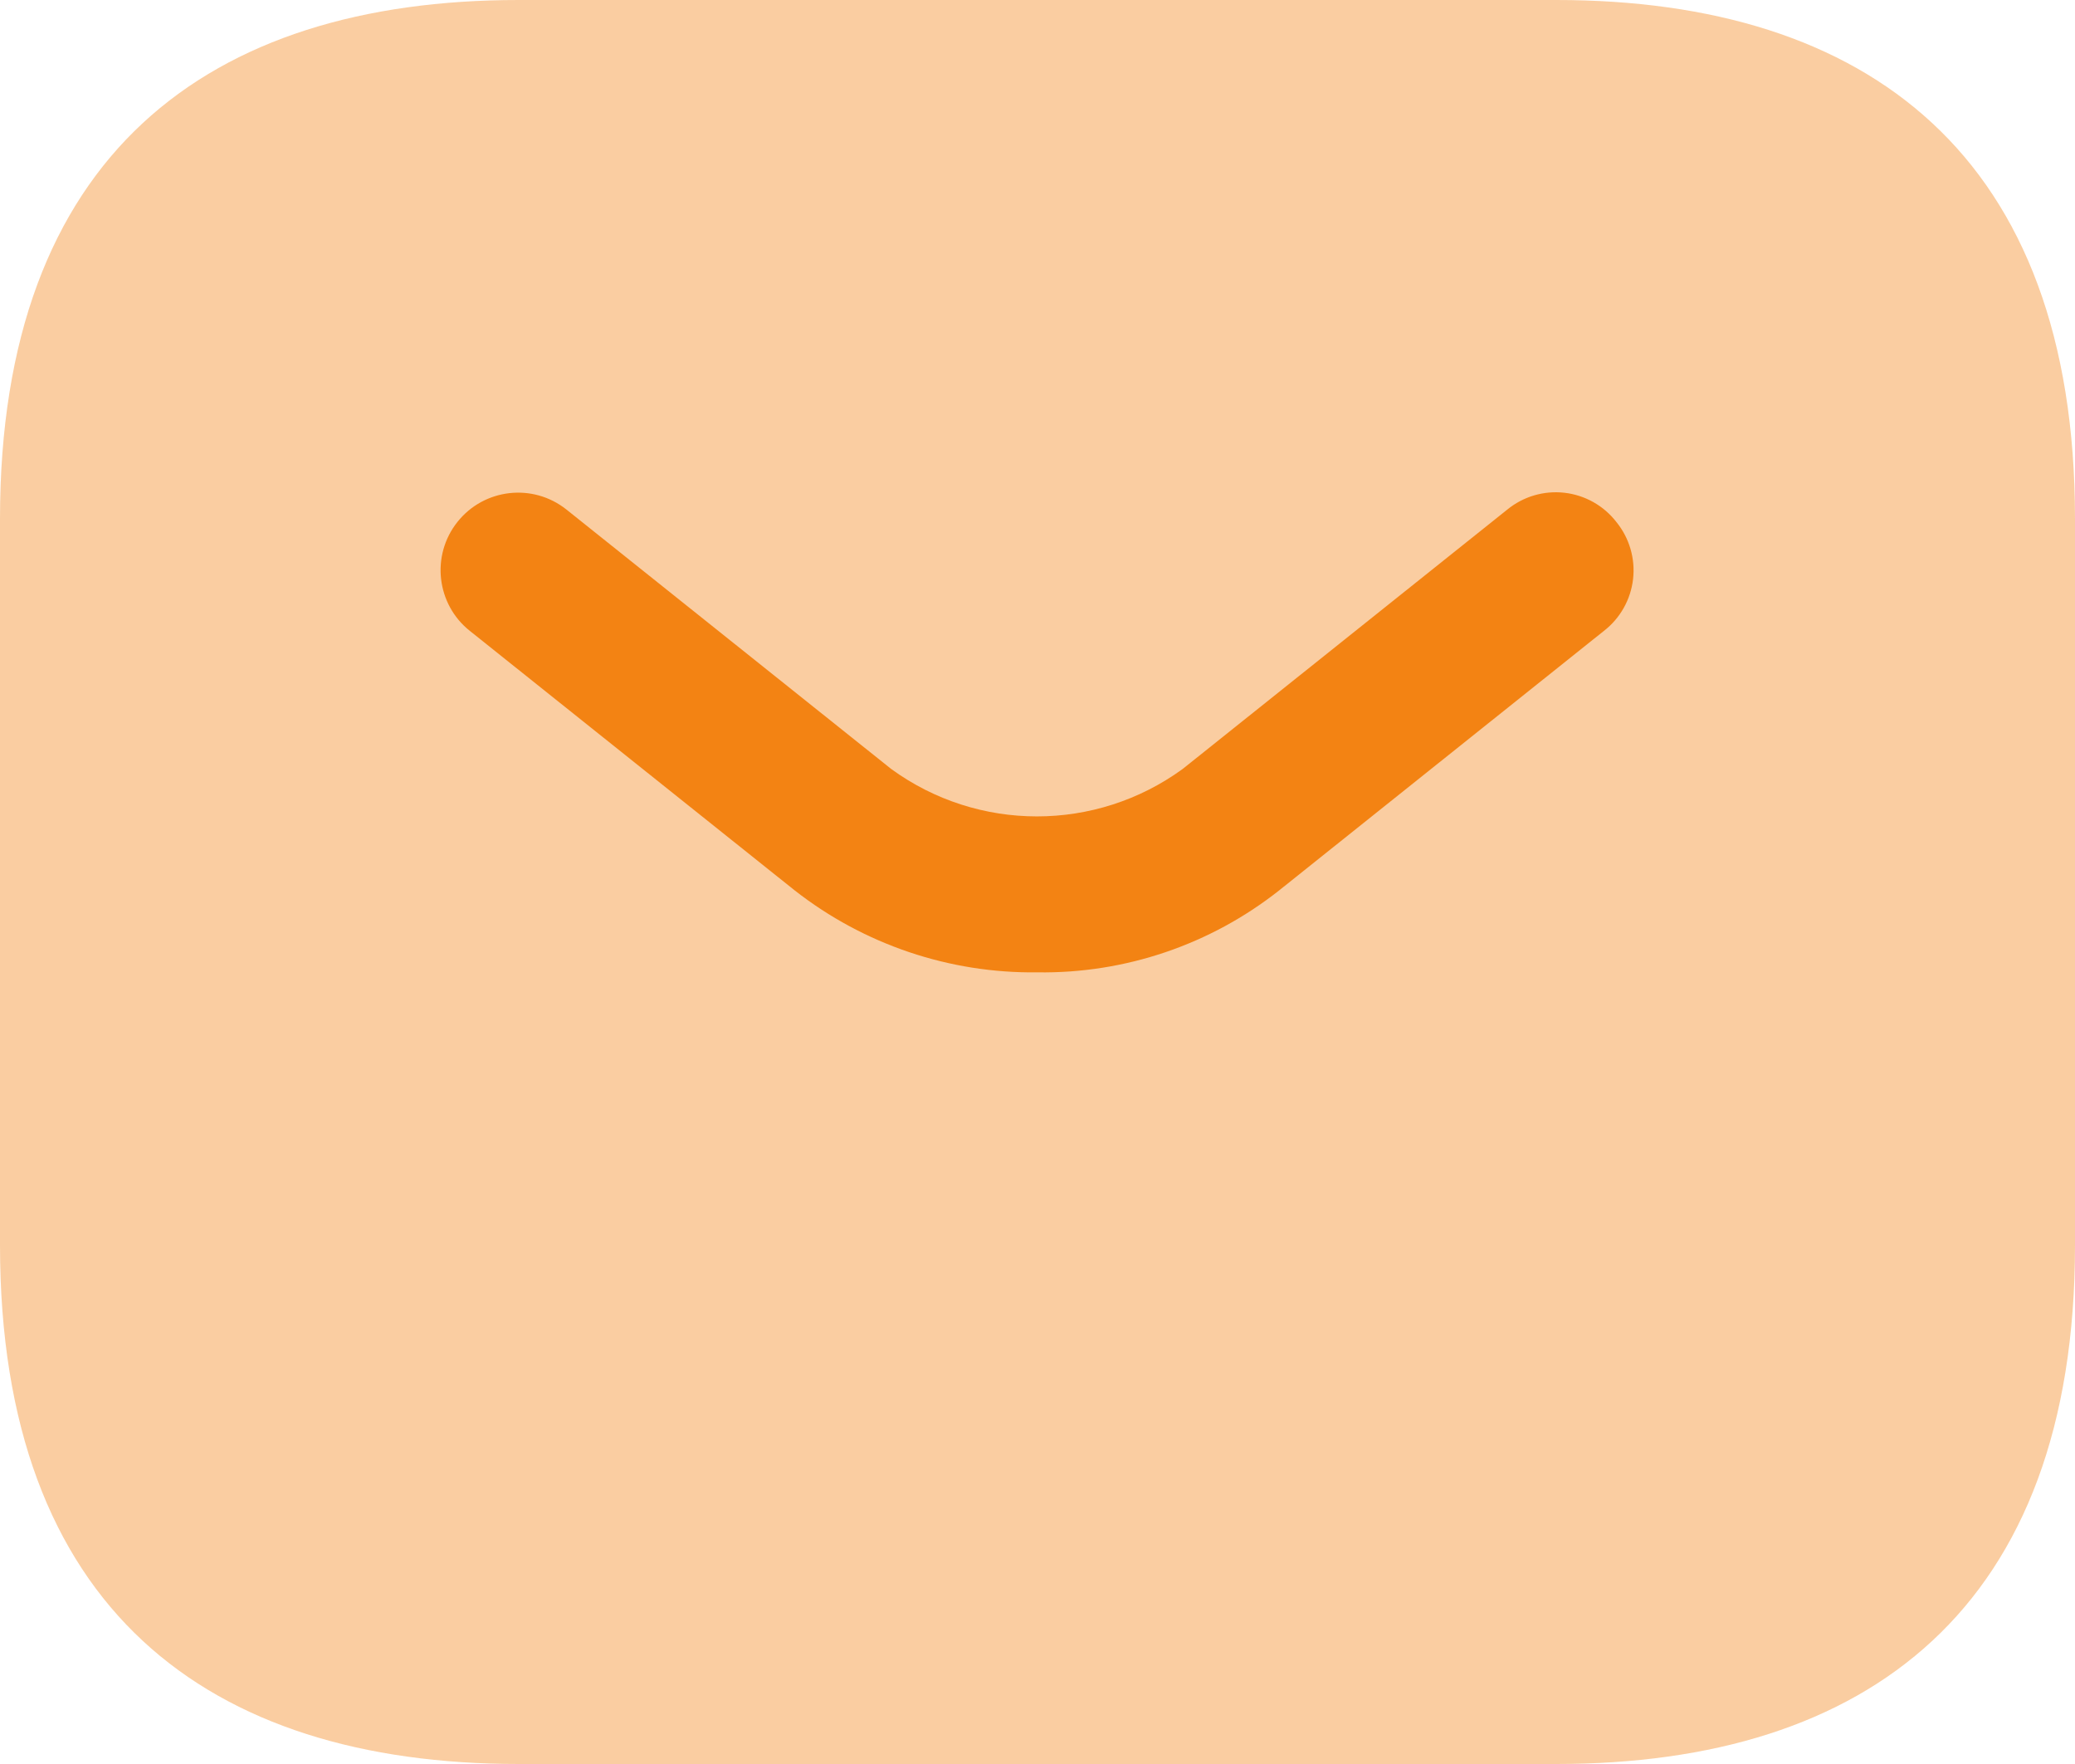
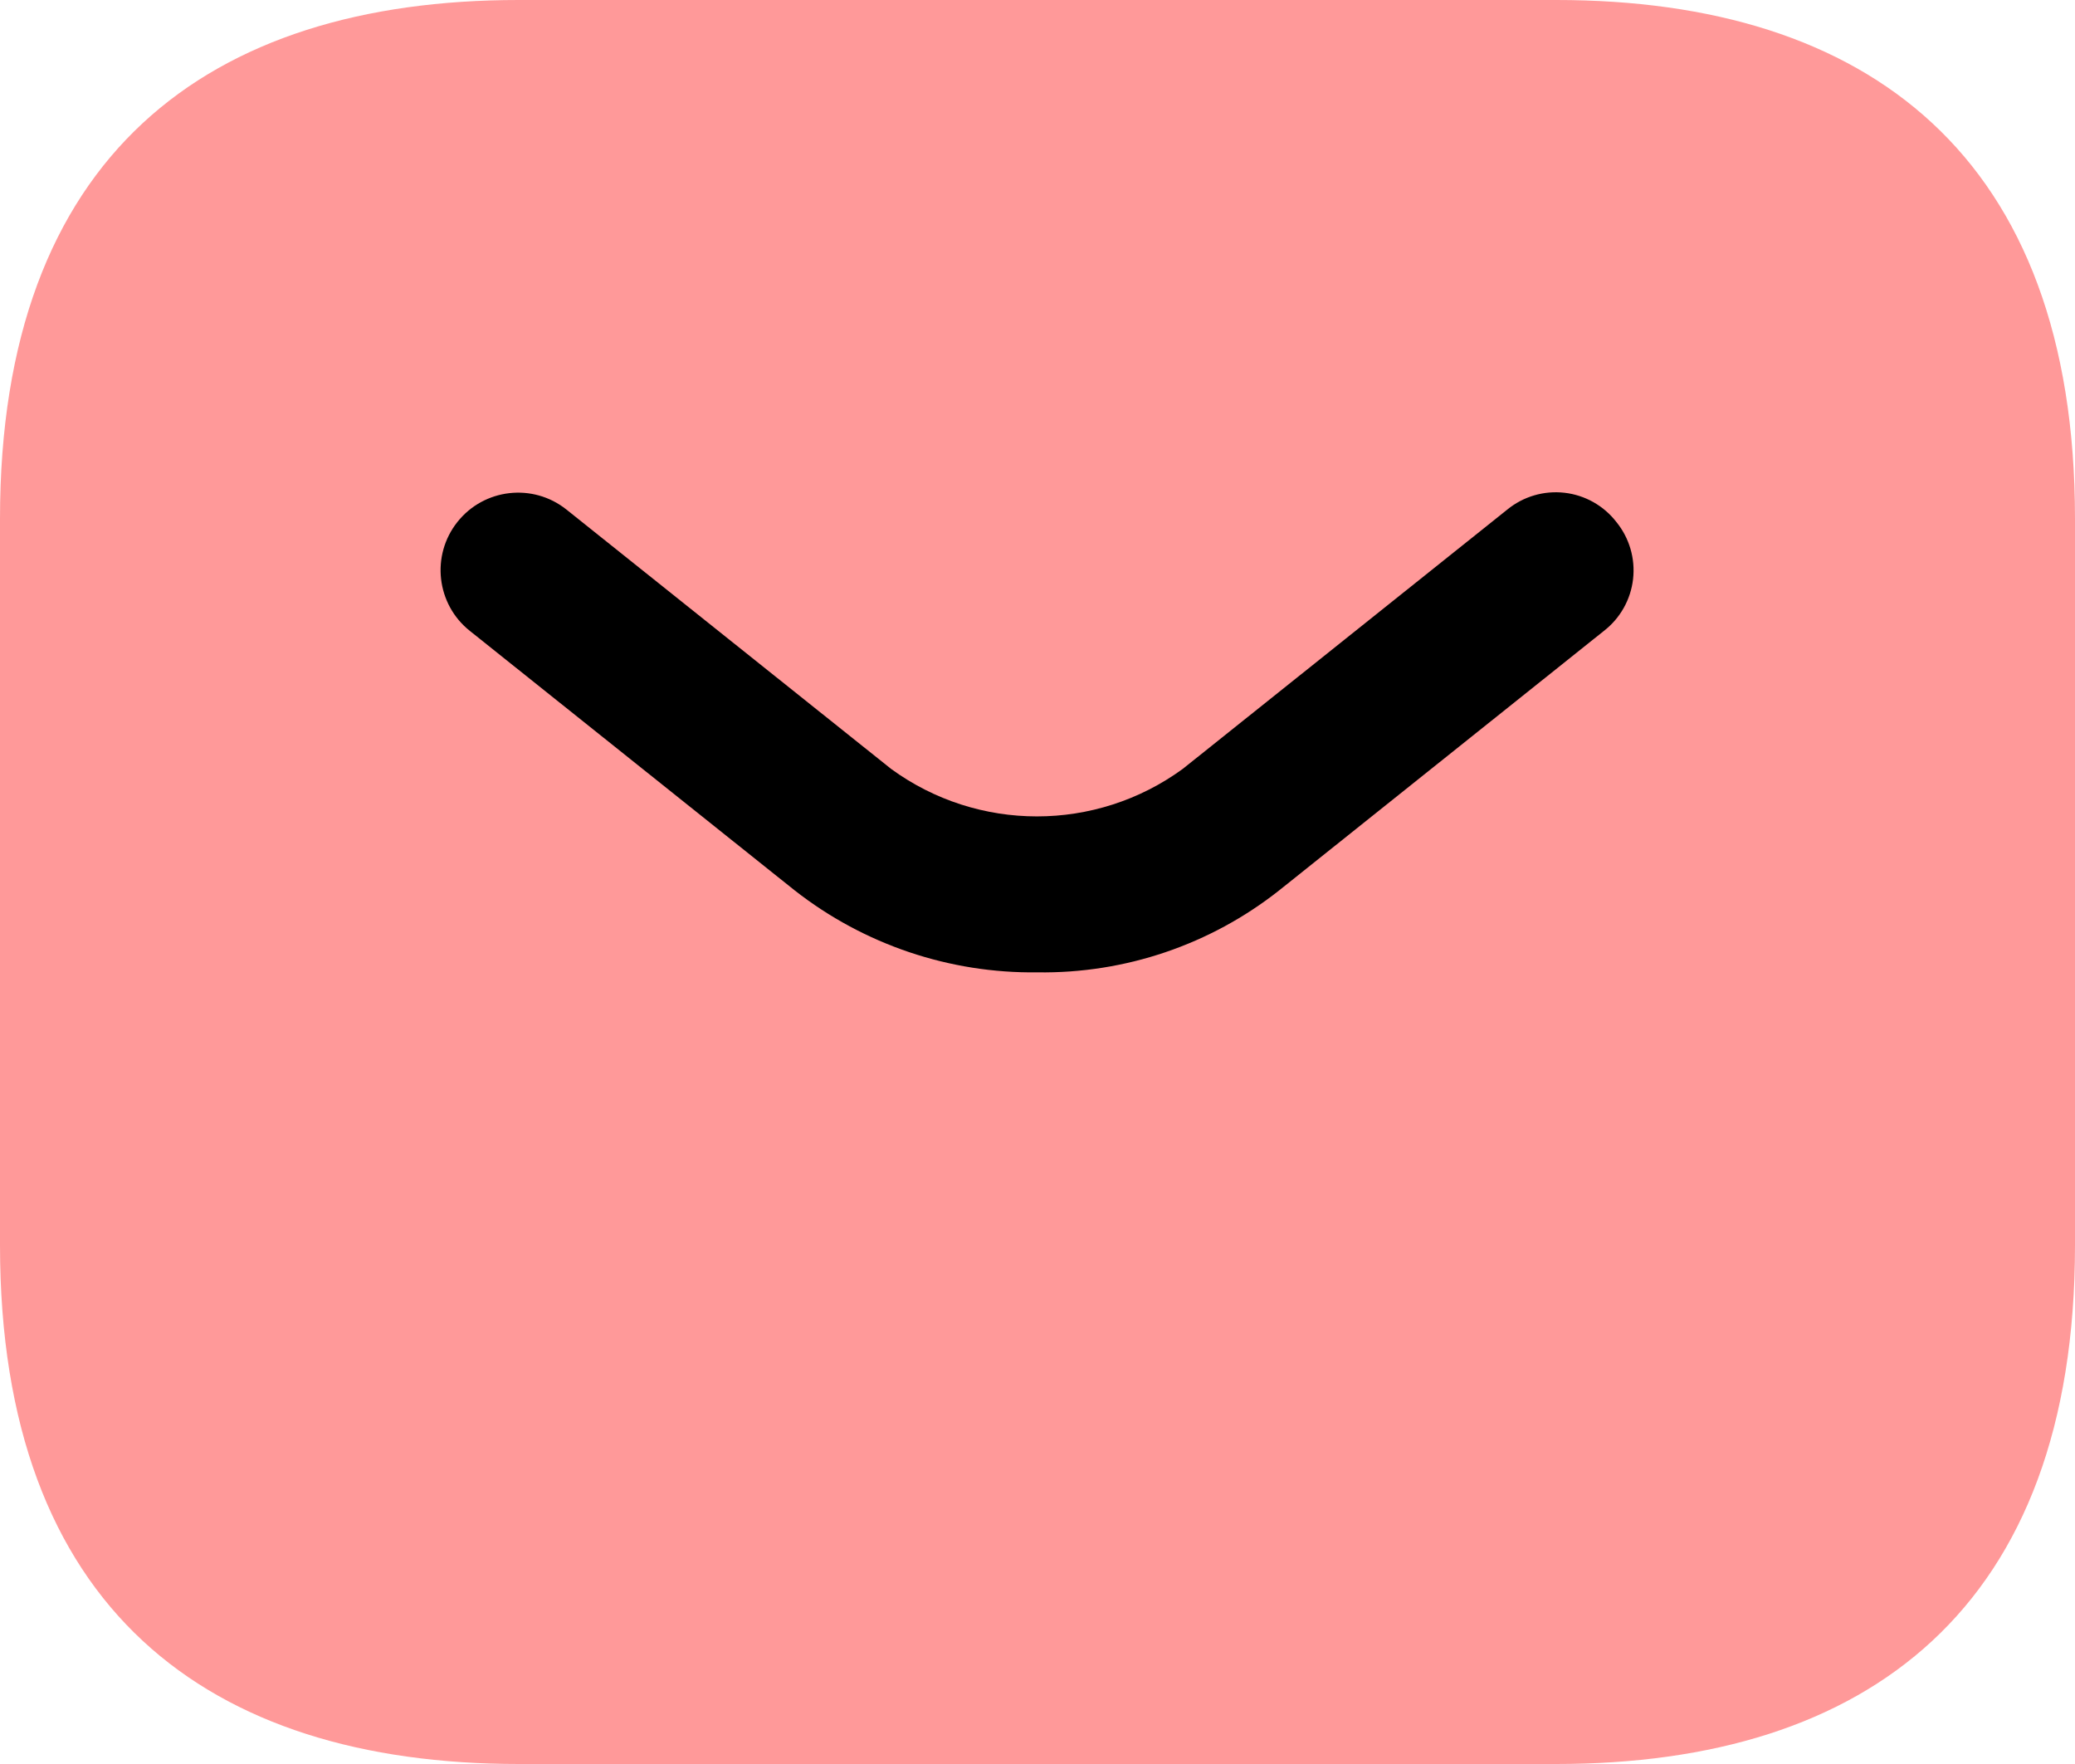
<svg xmlns="http://www.w3.org/2000/svg" width="25.14" height="21.369" viewBox="0 0 25.14 21.369">
  <g id="Group_12655" data-name="Group 12655" transform="translate(-2.514 -4.399)">
-     <path id="Vector" d="M18.855,21.369H6.285C2.514,21.369,0,19.483,0,15.084v-8.8C0,1.885,2.514,0,6.285,0h12.57c3.771,0,6.285,1.885,6.285,6.285v8.8C25.14,19.483,22.626,21.369,18.855,21.369Z" transform="translate(2.514 4.399)" fill="#f38313" opacity="0.4" />
+     <path id="Vector" d="M18.855,21.369H6.285C2.514,21.369,0,19.483,0,15.084v-8.8C0,1.885,2.514,0,6.285,0h12.57c3.771,0,6.285,1.885,6.285,6.285v8.8C25.14,19.483,22.626,21.369,18.855,21.369Z" transform="translate(2.514 4.399)" fill="red" opacity="0.4" />
    <g id="Group" transform="translate(7.852 10.363)">
-       <path id="Vector-2" data-name="Vector" d="M7.231,5.815A4.673,4.673,0,0,1,4.29,4.822L.355,1.679A.939.939,0,0,1,1.524.208L5.459,3.351a3,3,0,0,0,3.532,0L12.925.208a.928.928,0,0,1,1.32.151.928.928,0,0,1-.151,1.32L10.16,4.822A4.613,4.613,0,0,1,7.231,5.815Z" transform="translate(0 0)" fill="#f38313" />
+       <path id="Vector-2" data-name="Vector" d="M7.231,5.815A4.673,4.673,0,0,1,4.29,4.822L.355,1.679A.939.939,0,0,1,1.524.208L5.459,3.351a3,3,0,0,0,3.532,0L12.925.208a.928.928,0,0,1,1.32.151.928.928,0,0,1-.151,1.32L10.16,4.822A4.613,4.613,0,0,1,7.231,5.815Z" transform="translate(0 0)" fill="black" />
    </g>
  </g>
</svg>
